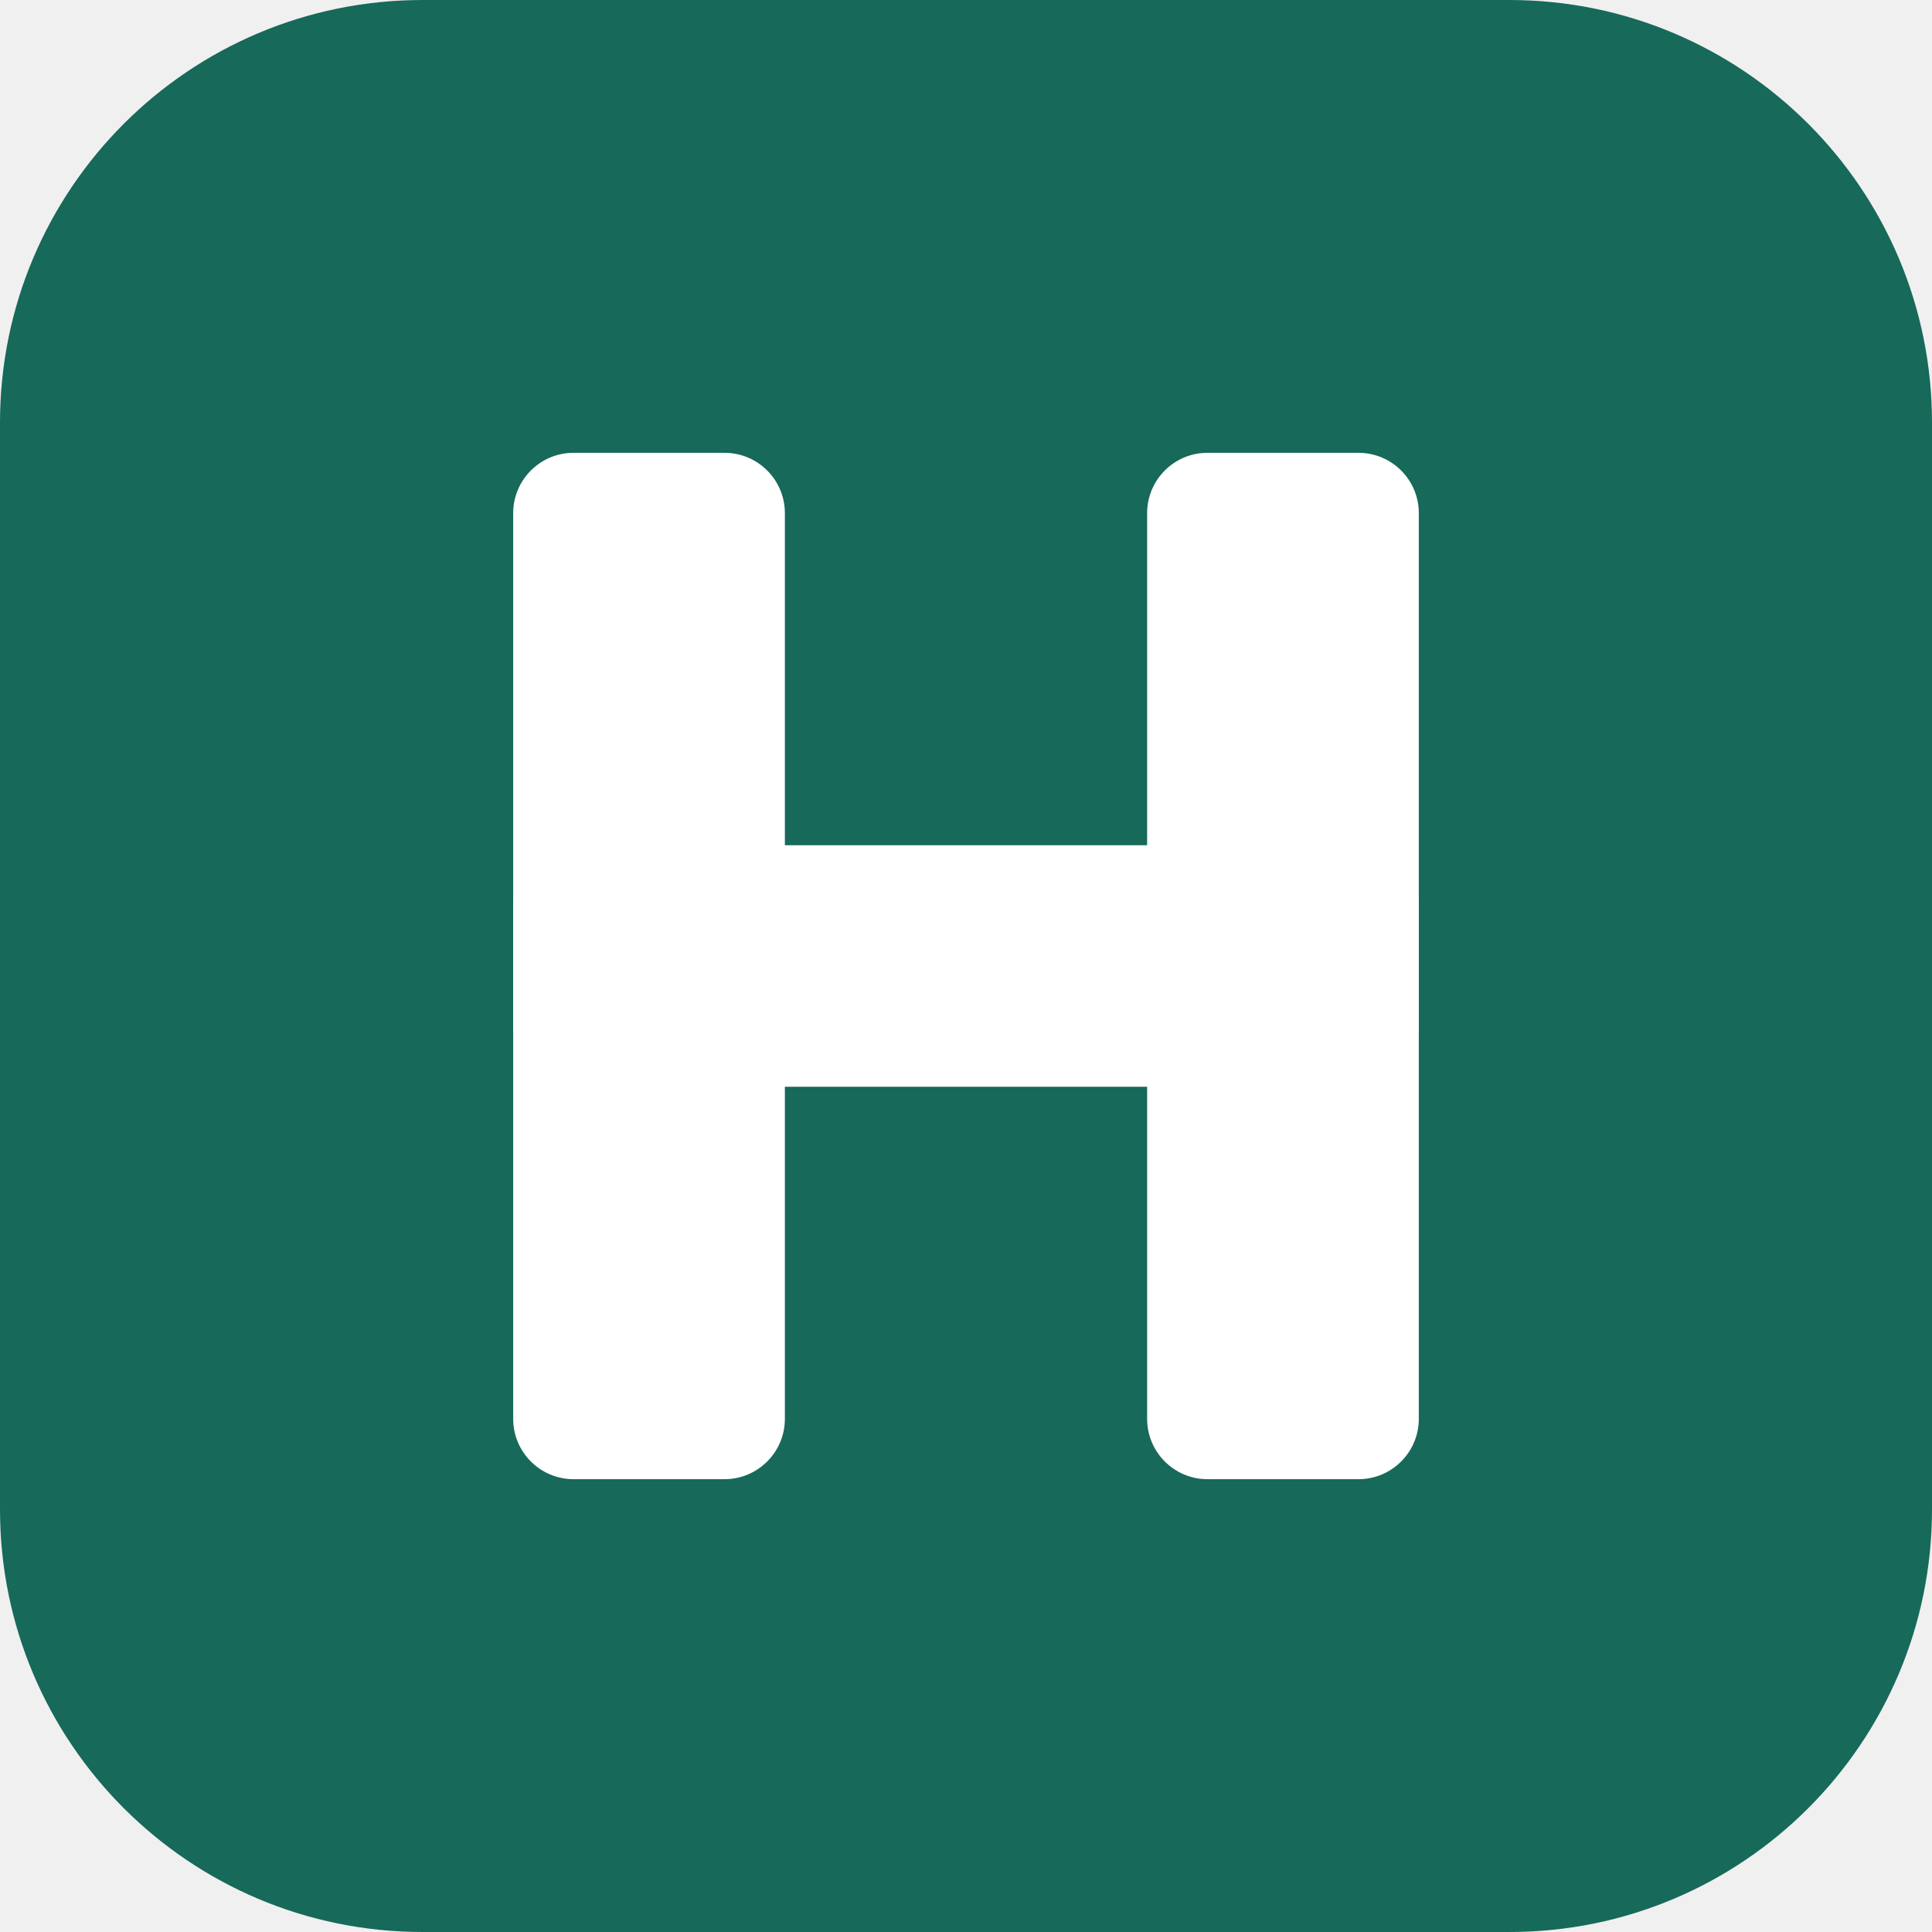
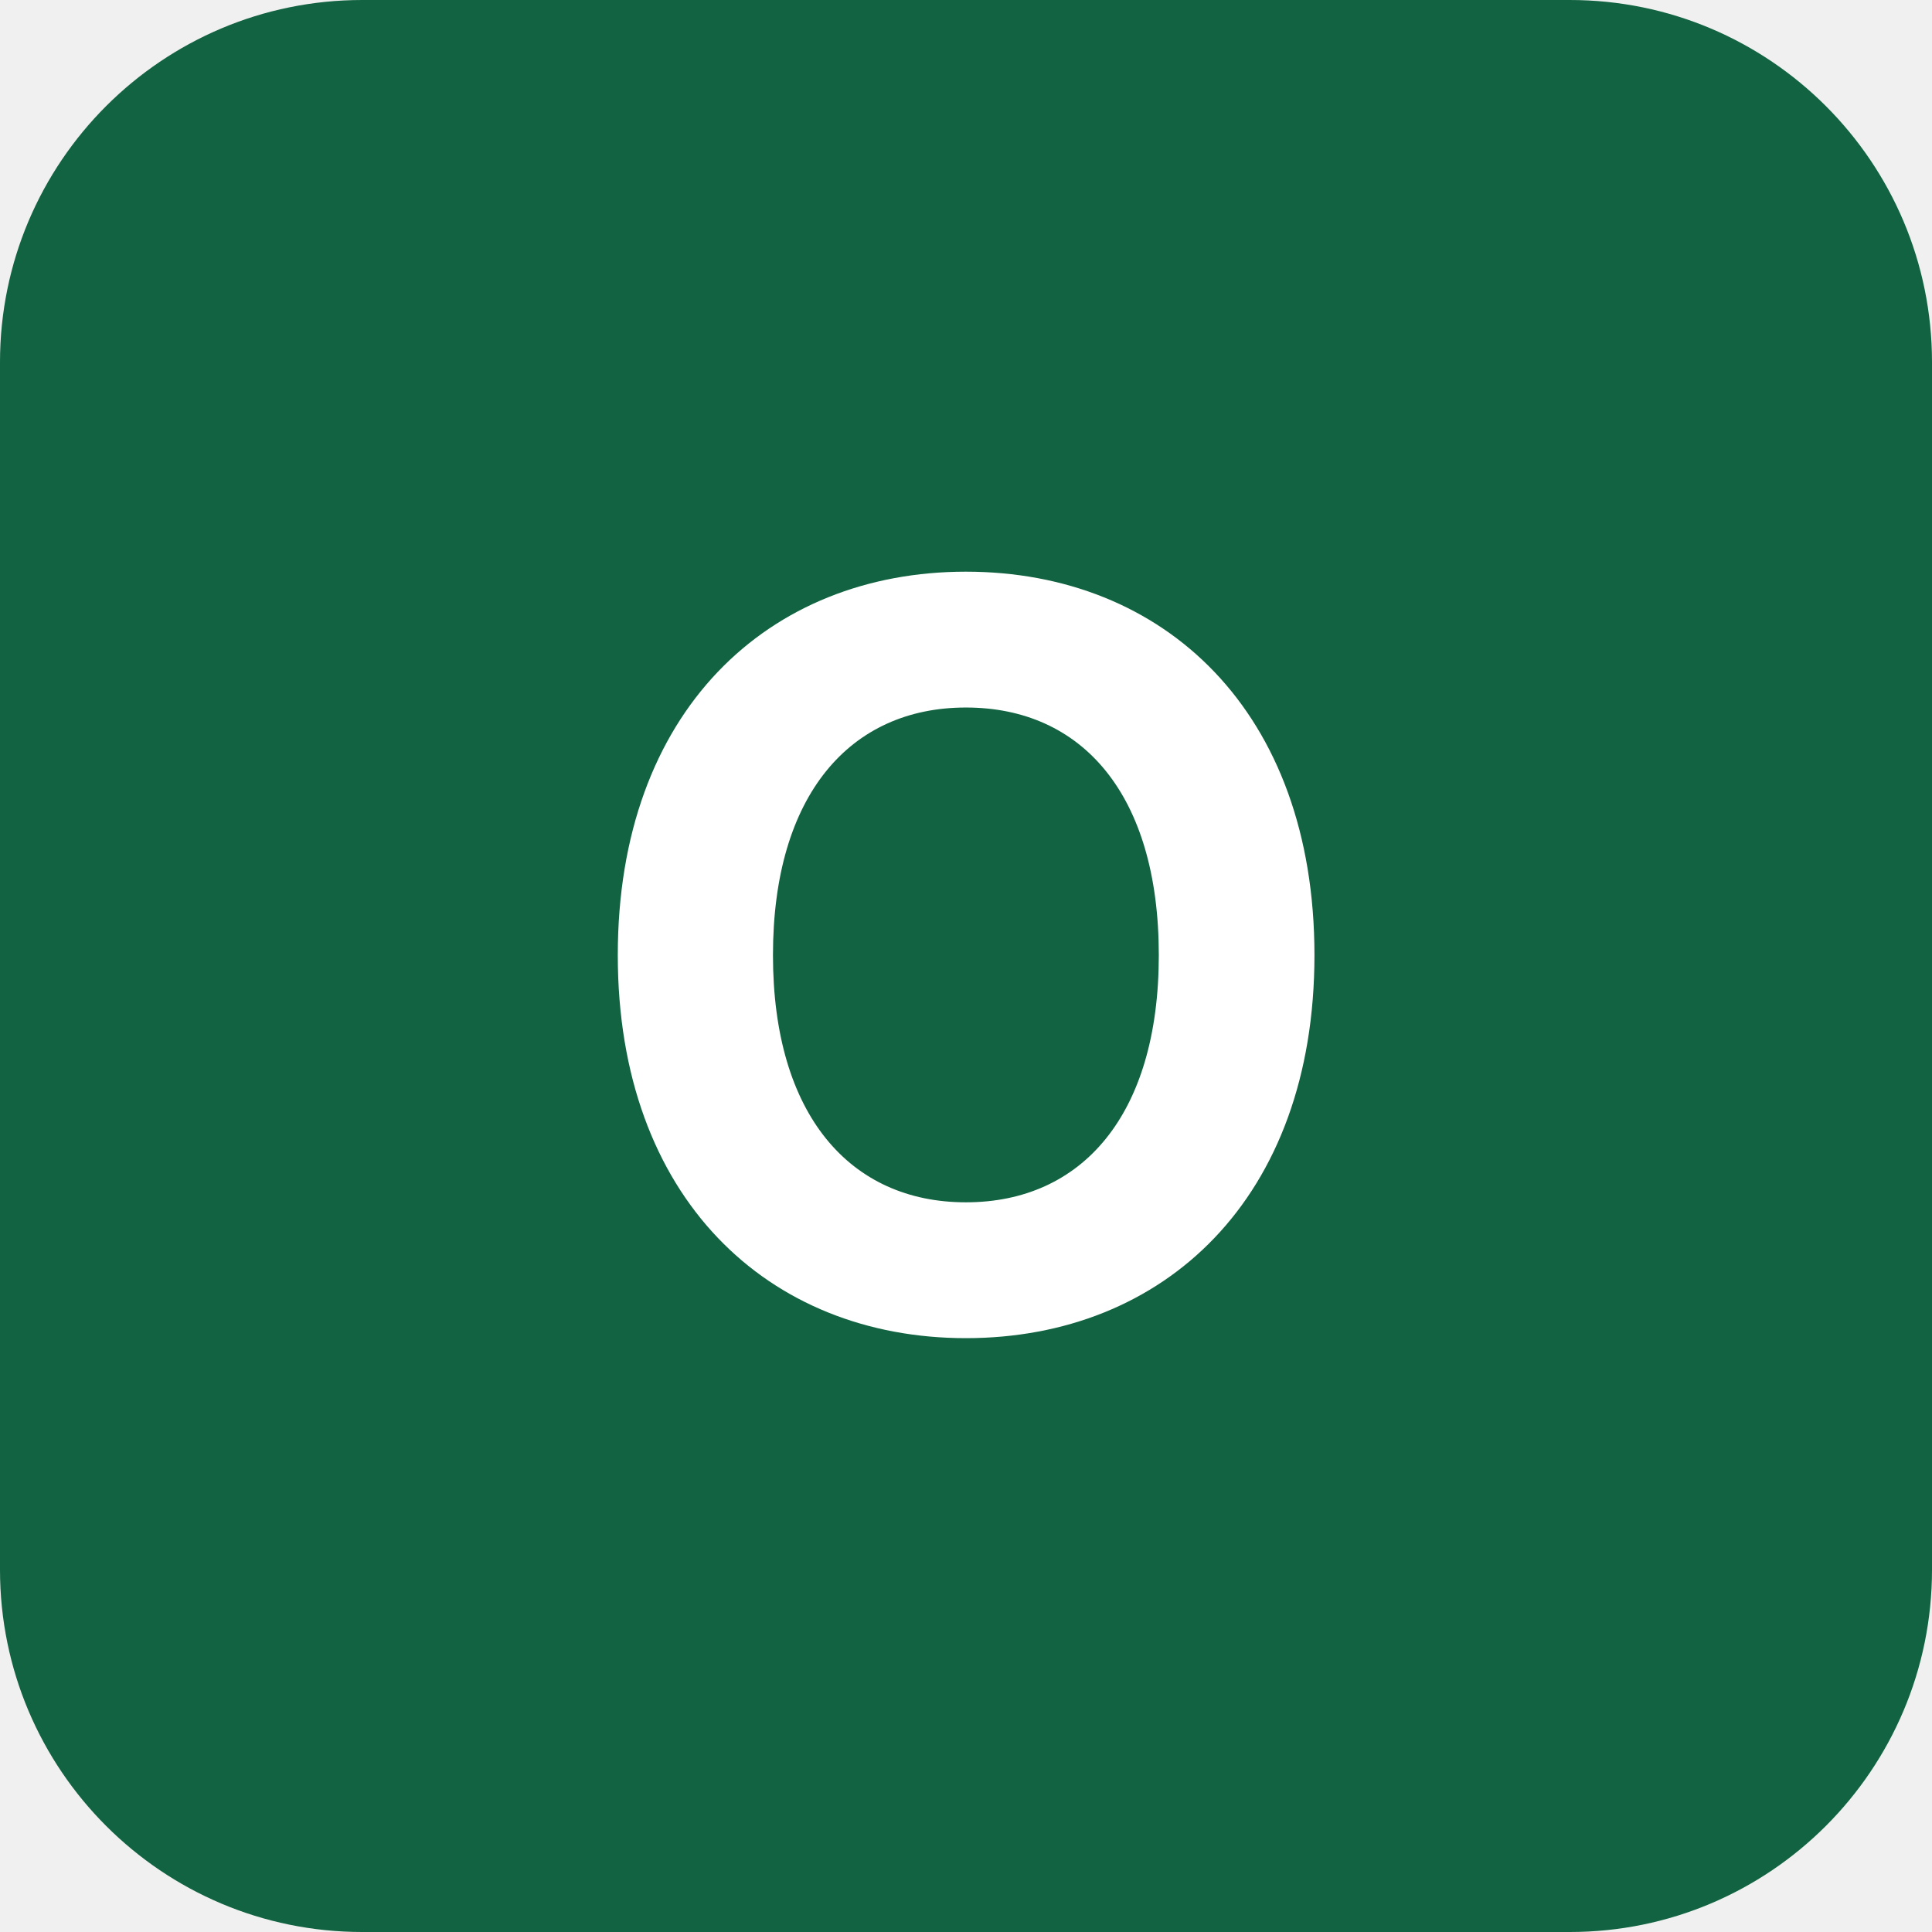
<svg xmlns="http://www.w3.org/2000/svg" viewBox="0 0 64 64">
-   <rect width="64" height="64" rx="14" fill="#17695a" />
-   <rect x="17" y="15" width="9" height="34" rx="2" fill="#fff" />
-   <rect x="38" y="15" width="9" height="34" rx="2" fill="#fff" />
-   <rect x="17" y="28" width="30" height="8" rx="2" fill="#fff" />
+   <rect width="64" height="64" rx="12" fill="#116341" />
+   <text x="32" y="44" font-size="34" font-weight="700" text-anchor="middle" fill="#fff" font-family="system-ui,-apple-system,Hiragino Sans,Segoe UI,sans-serif">O</text>
</svg>
